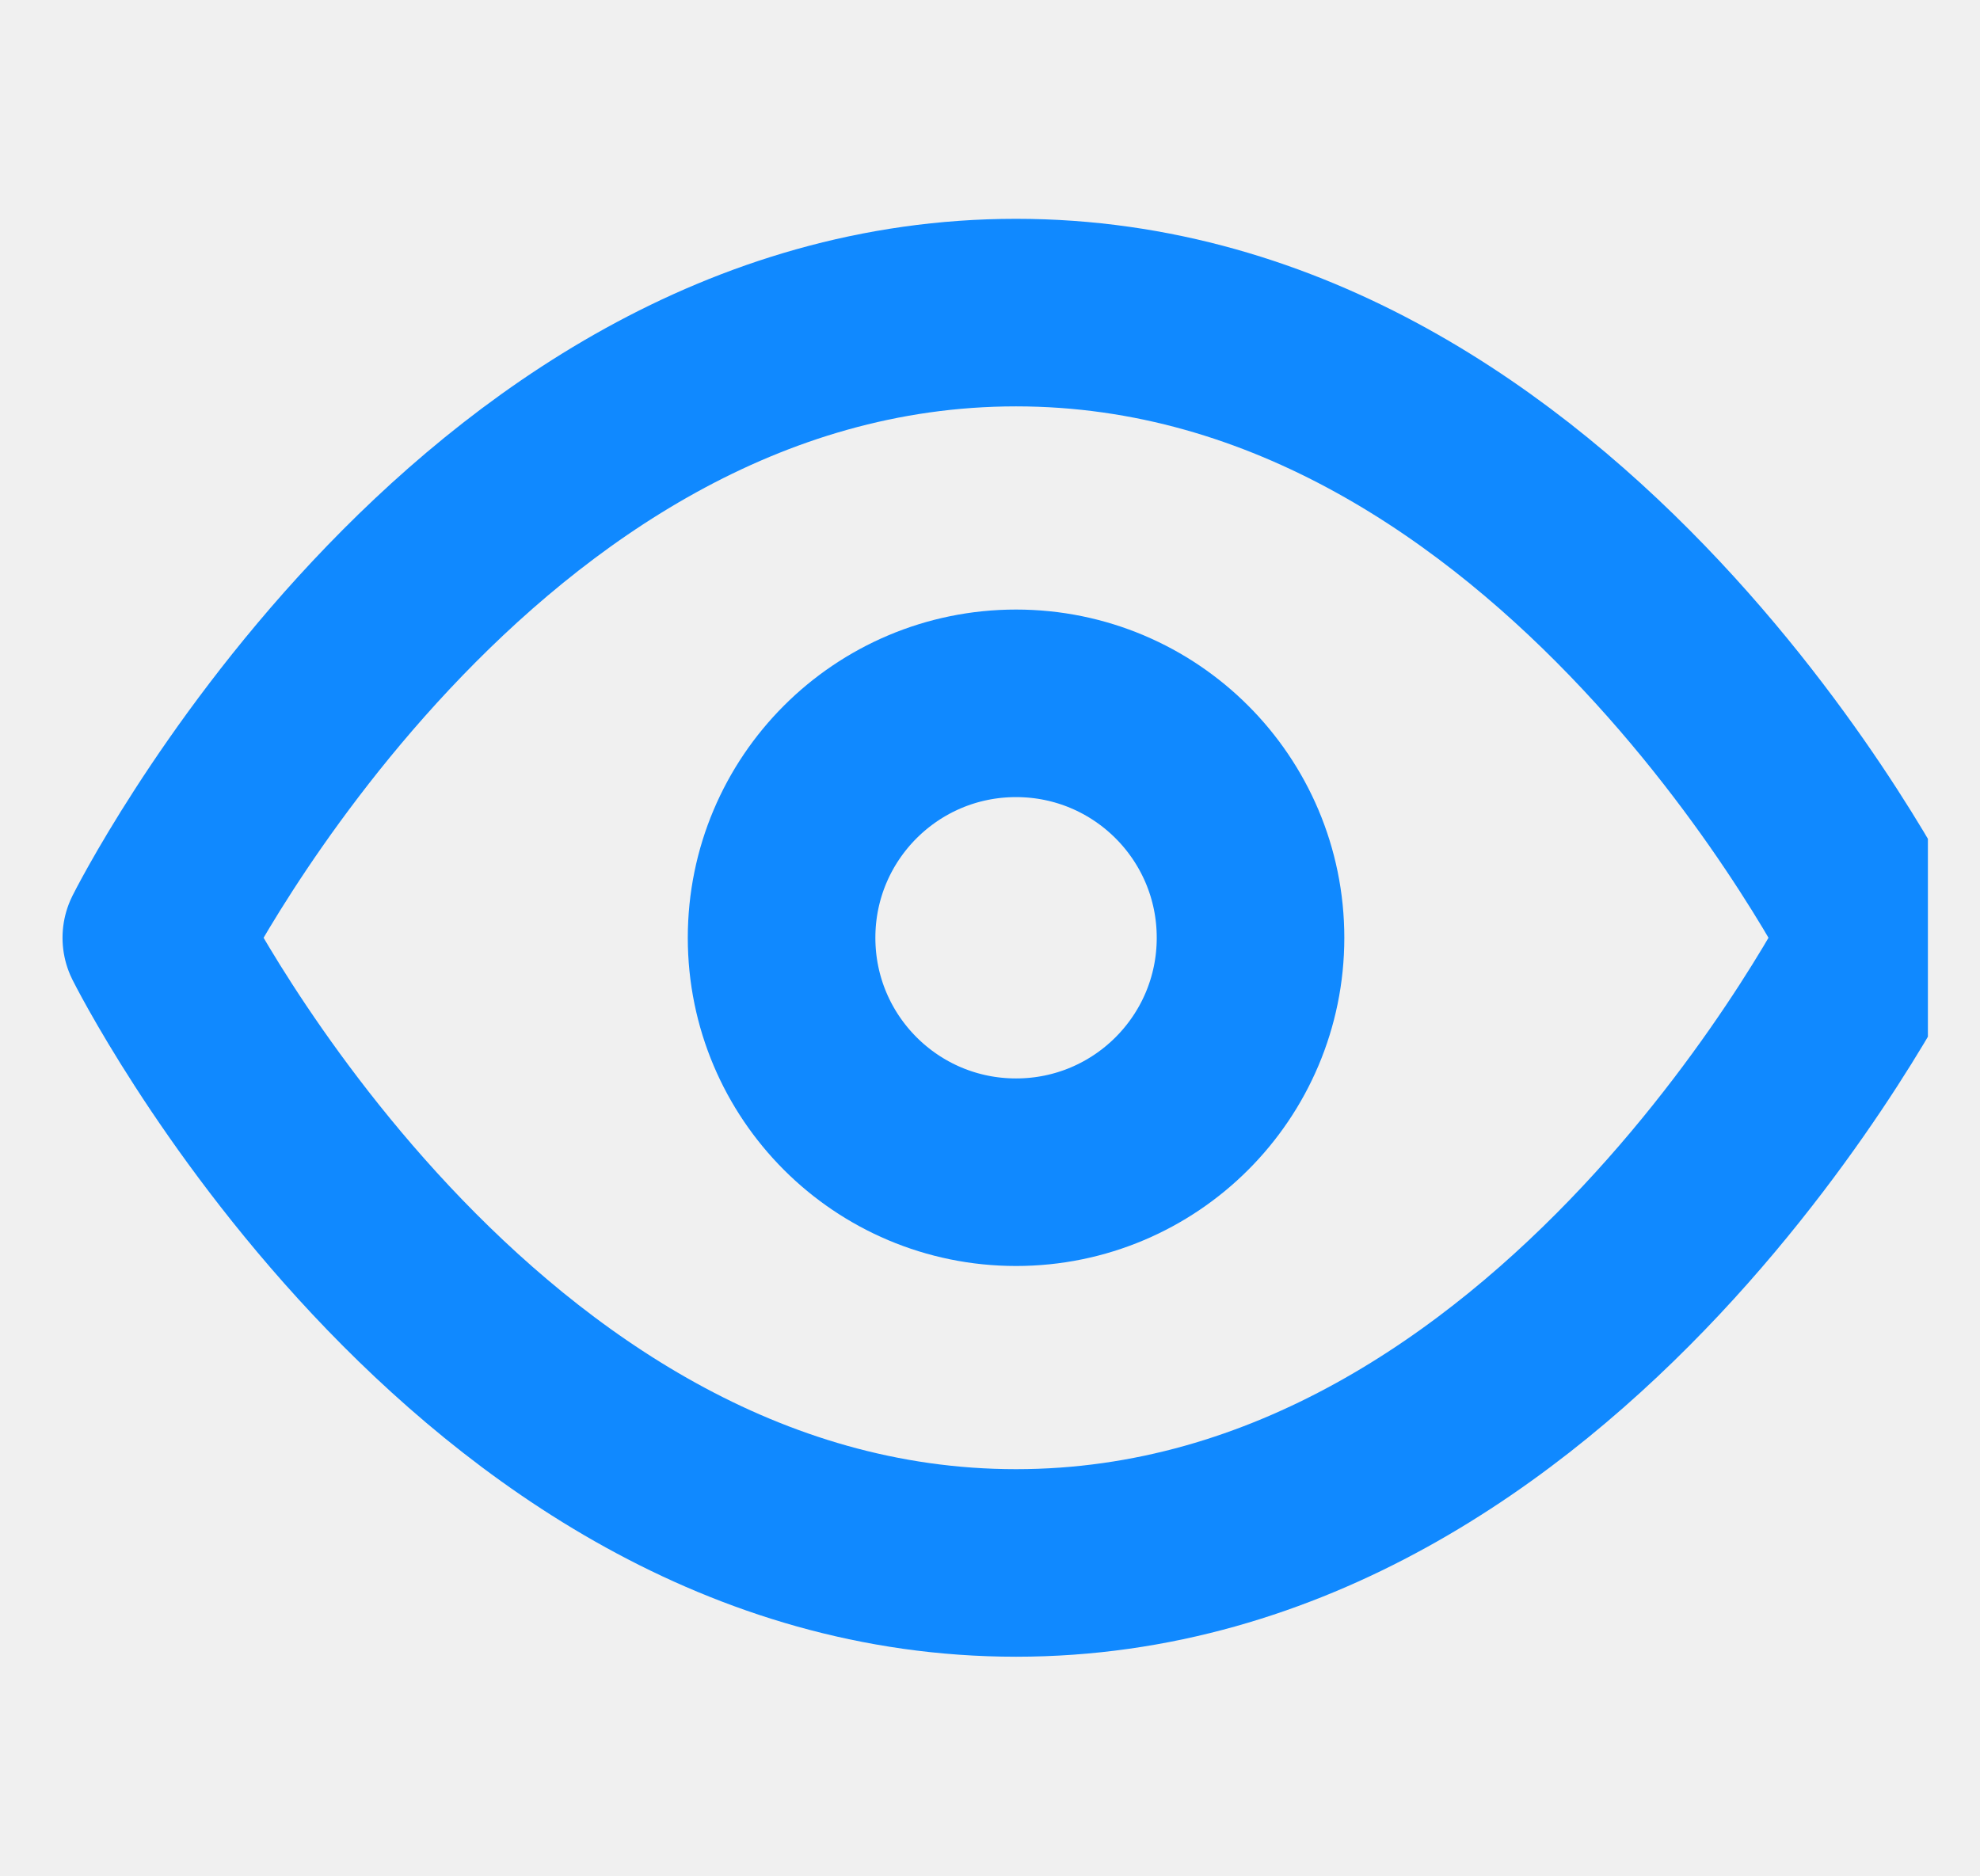
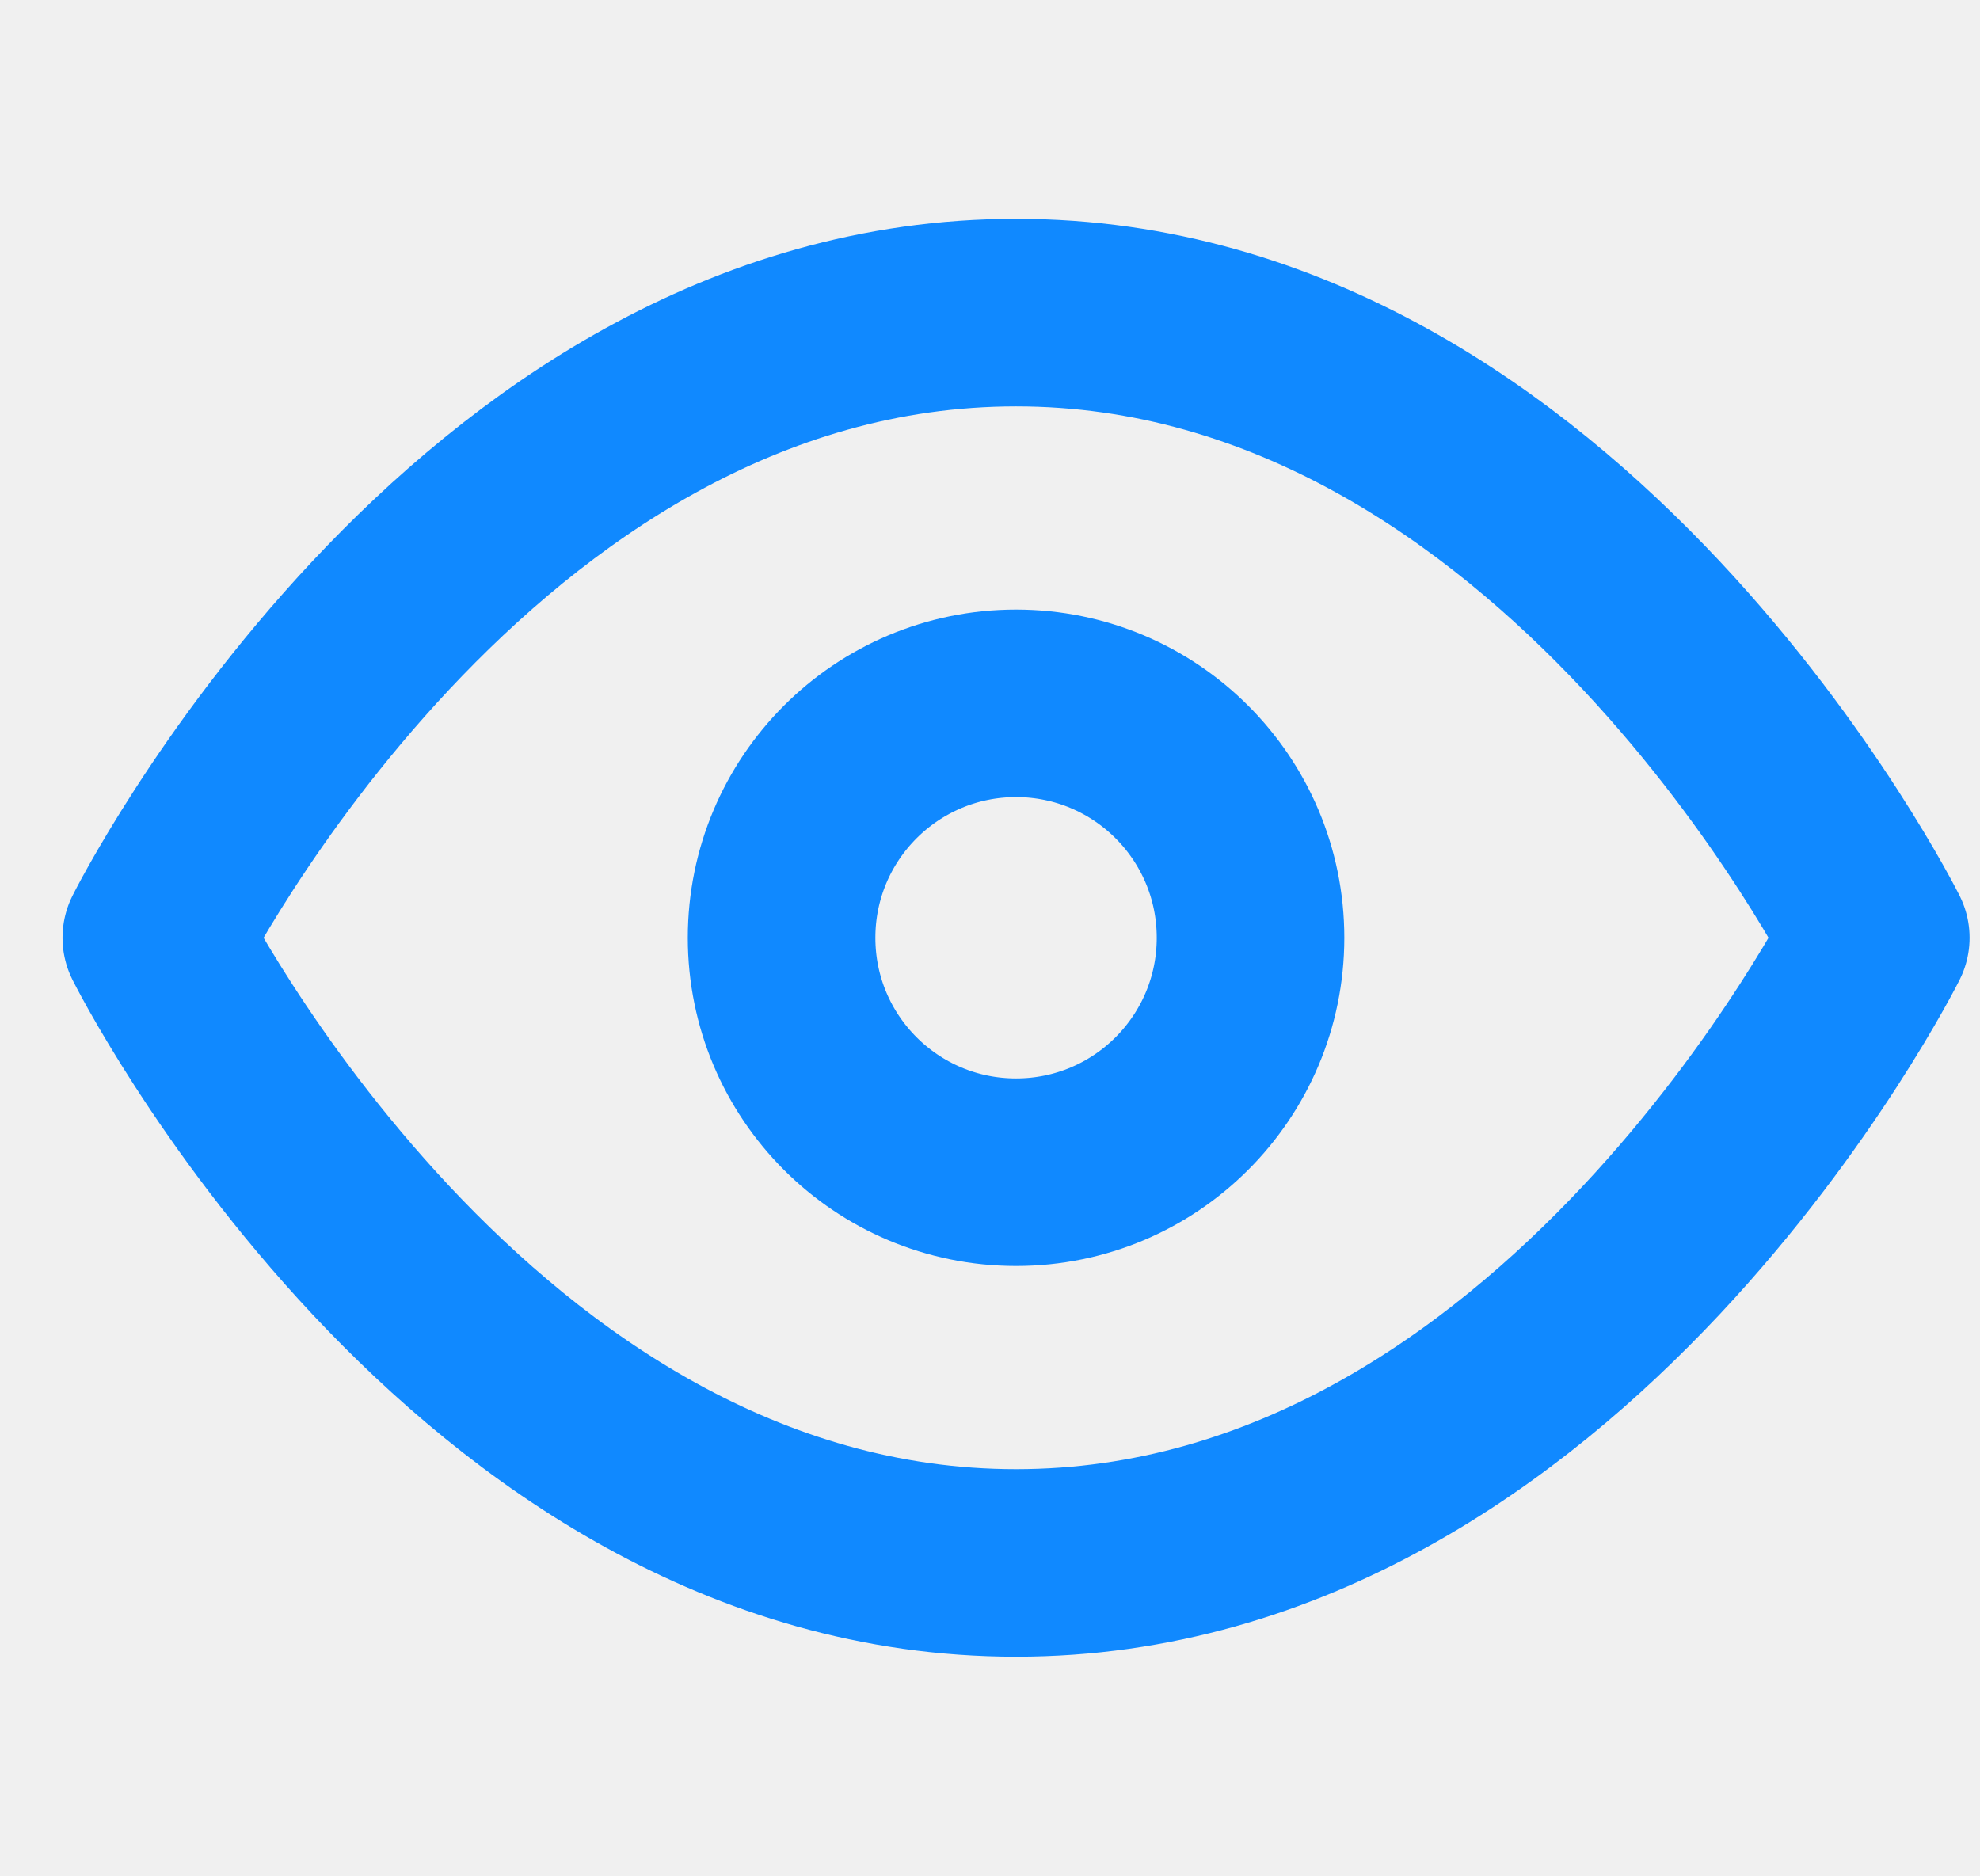
<svg xmlns="http://www.w3.org/2000/svg" width="19" height="18" viewBox="0 0 19 18" fill="none">
-   <g clip-path="url(#clip0)">
+   <g clip-path="url(#clipOne)">
    <path d="M1.5 9C1.5 9 4.5 3 9.75 3C15 3 18 9 18 9C18 9 15 15 9.75 15C4.5 15 1.5 9 1.5 9Z" stroke="#1089FF" stroke-width="1.8" stroke-linecap="round" stroke-linejoin="round" />
    <path d="M9.75 11.25C10.993 11.25 12 10.243 12 9C12 7.757 10.993 6.75 9.75 6.75C8.507 6.75 7.5 7.757 7.5 9C7.5 10.243 8.507 11.25 9.75 11.25Z" stroke="#1089FF" stroke-width="1.8" stroke-linecap="round" stroke-linejoin="round" />
  </g>
  <defs>
-     <clipPath id="clip0">
+     <clipPath>
      <rect width="18" height="18" fill="white" transform="translate(0.5)" />
    </clipPath>
  </defs>
</svg>
